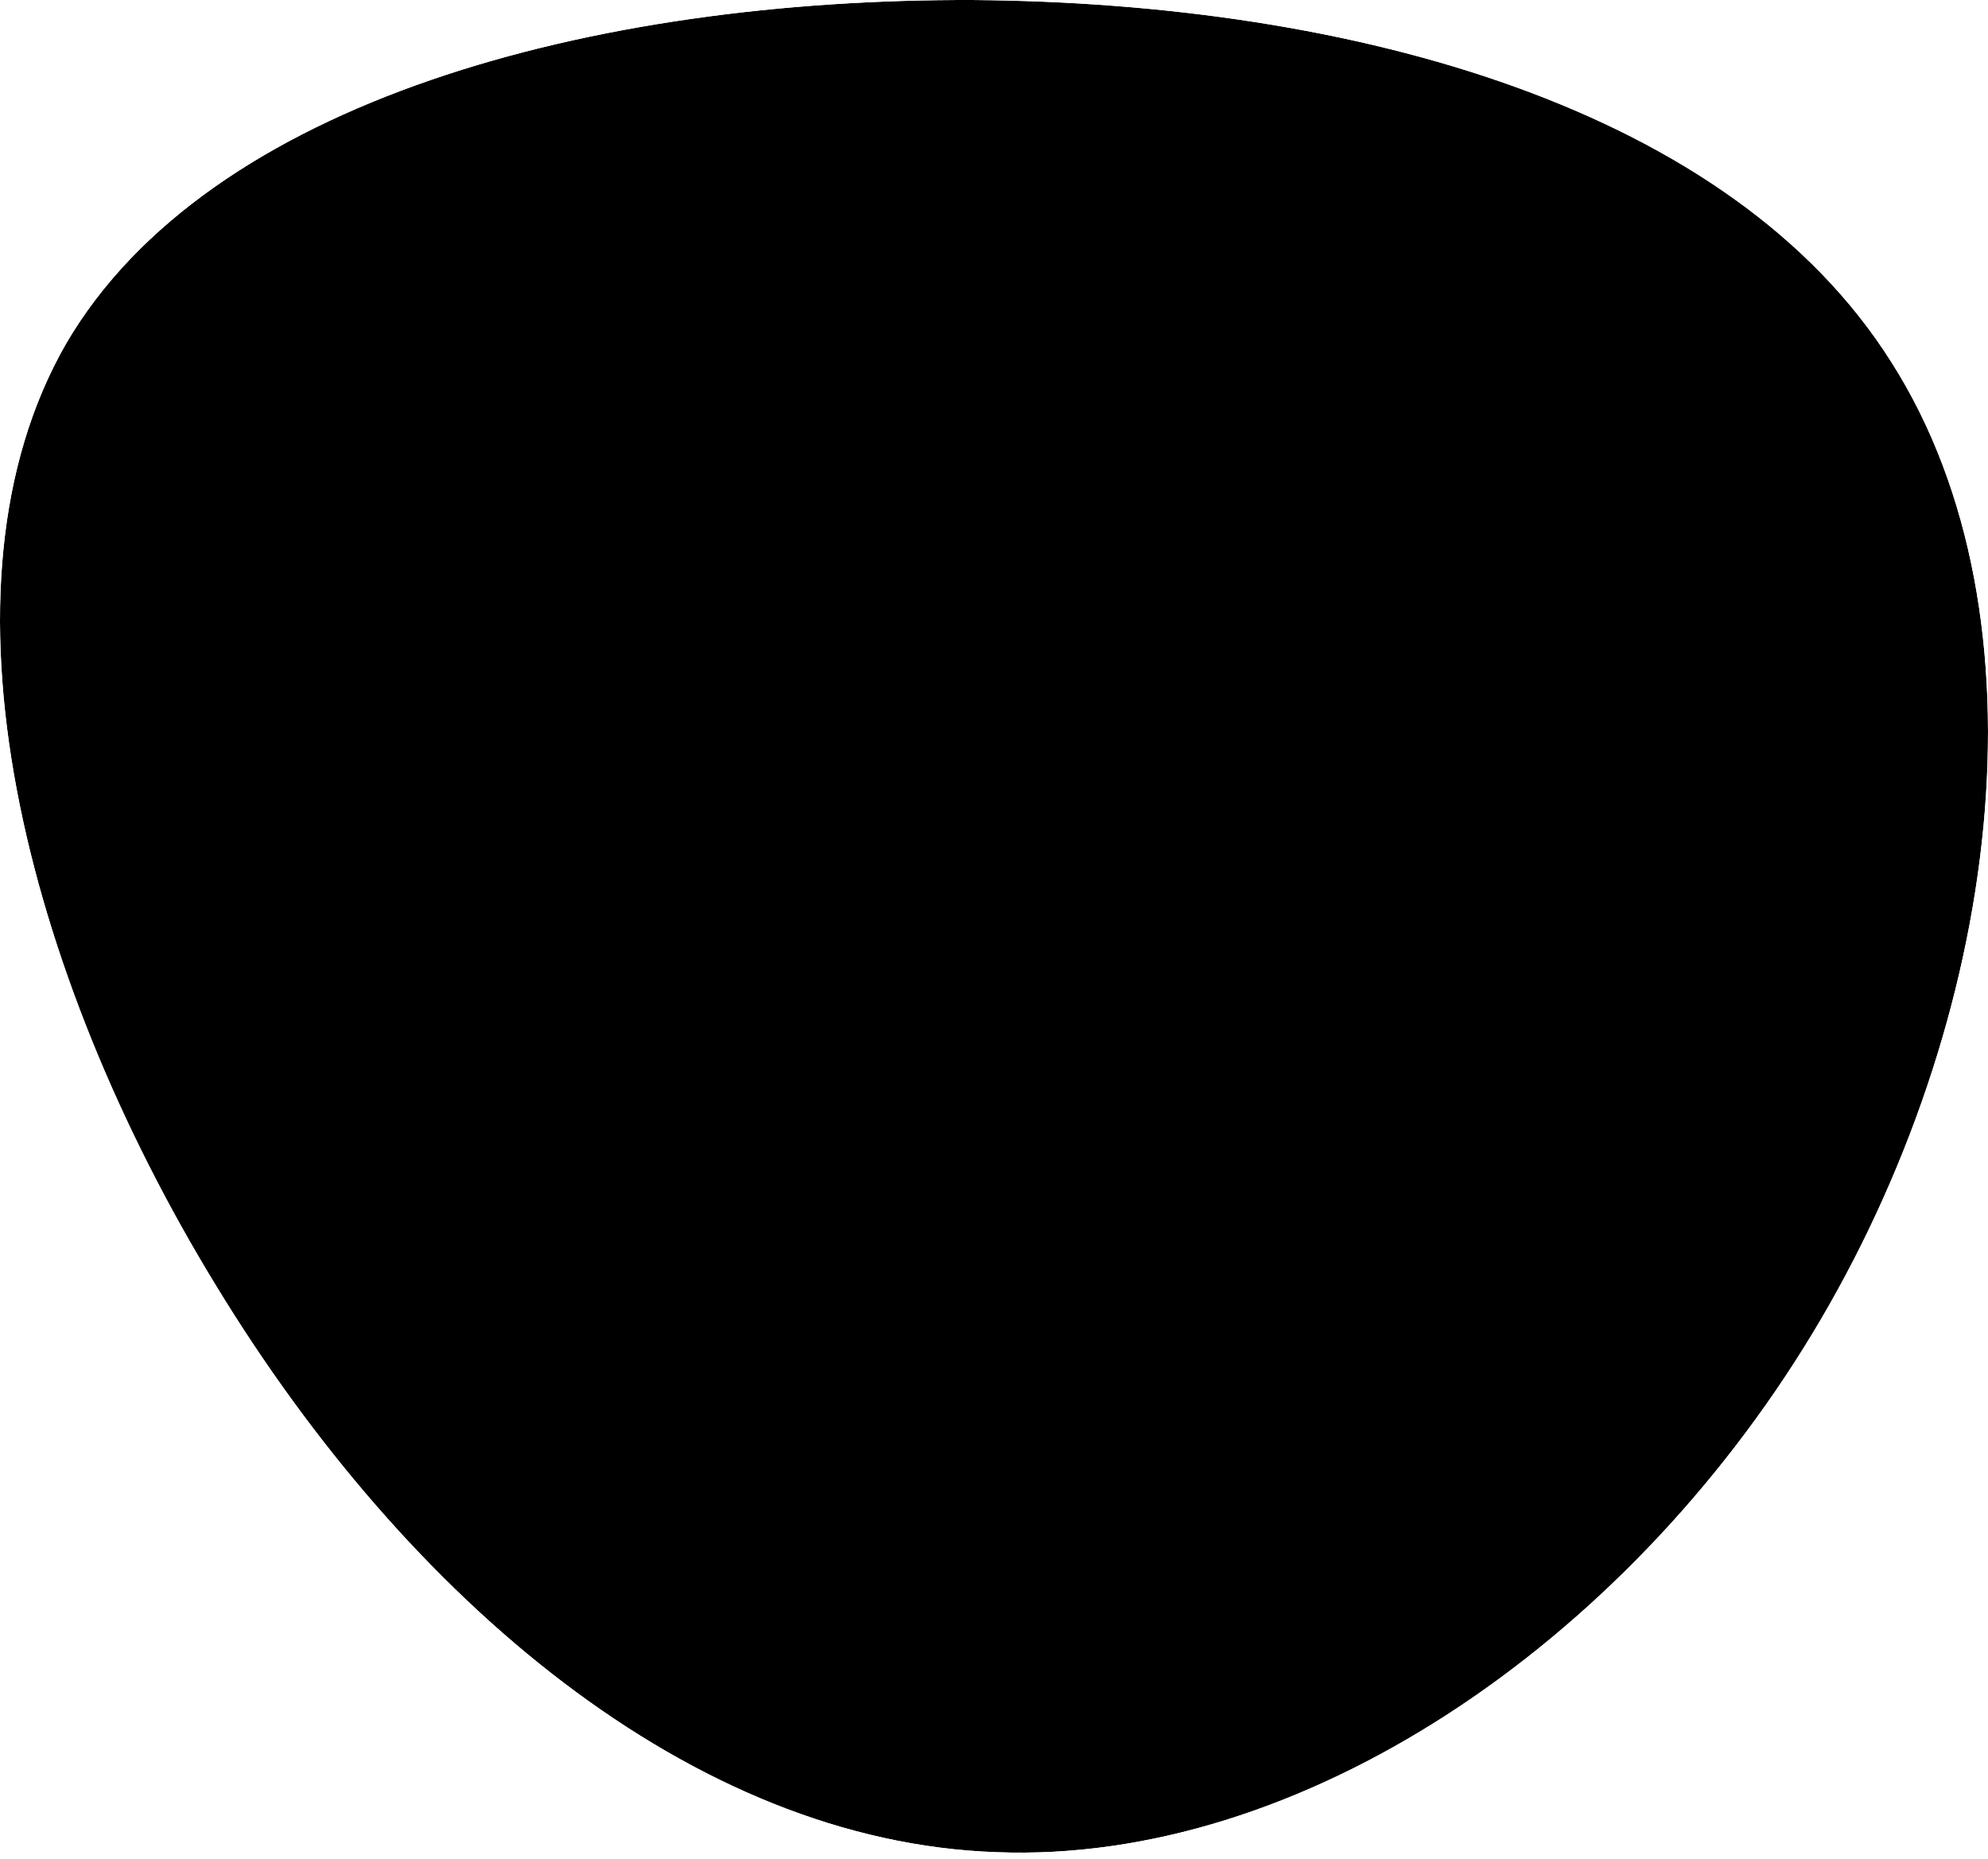
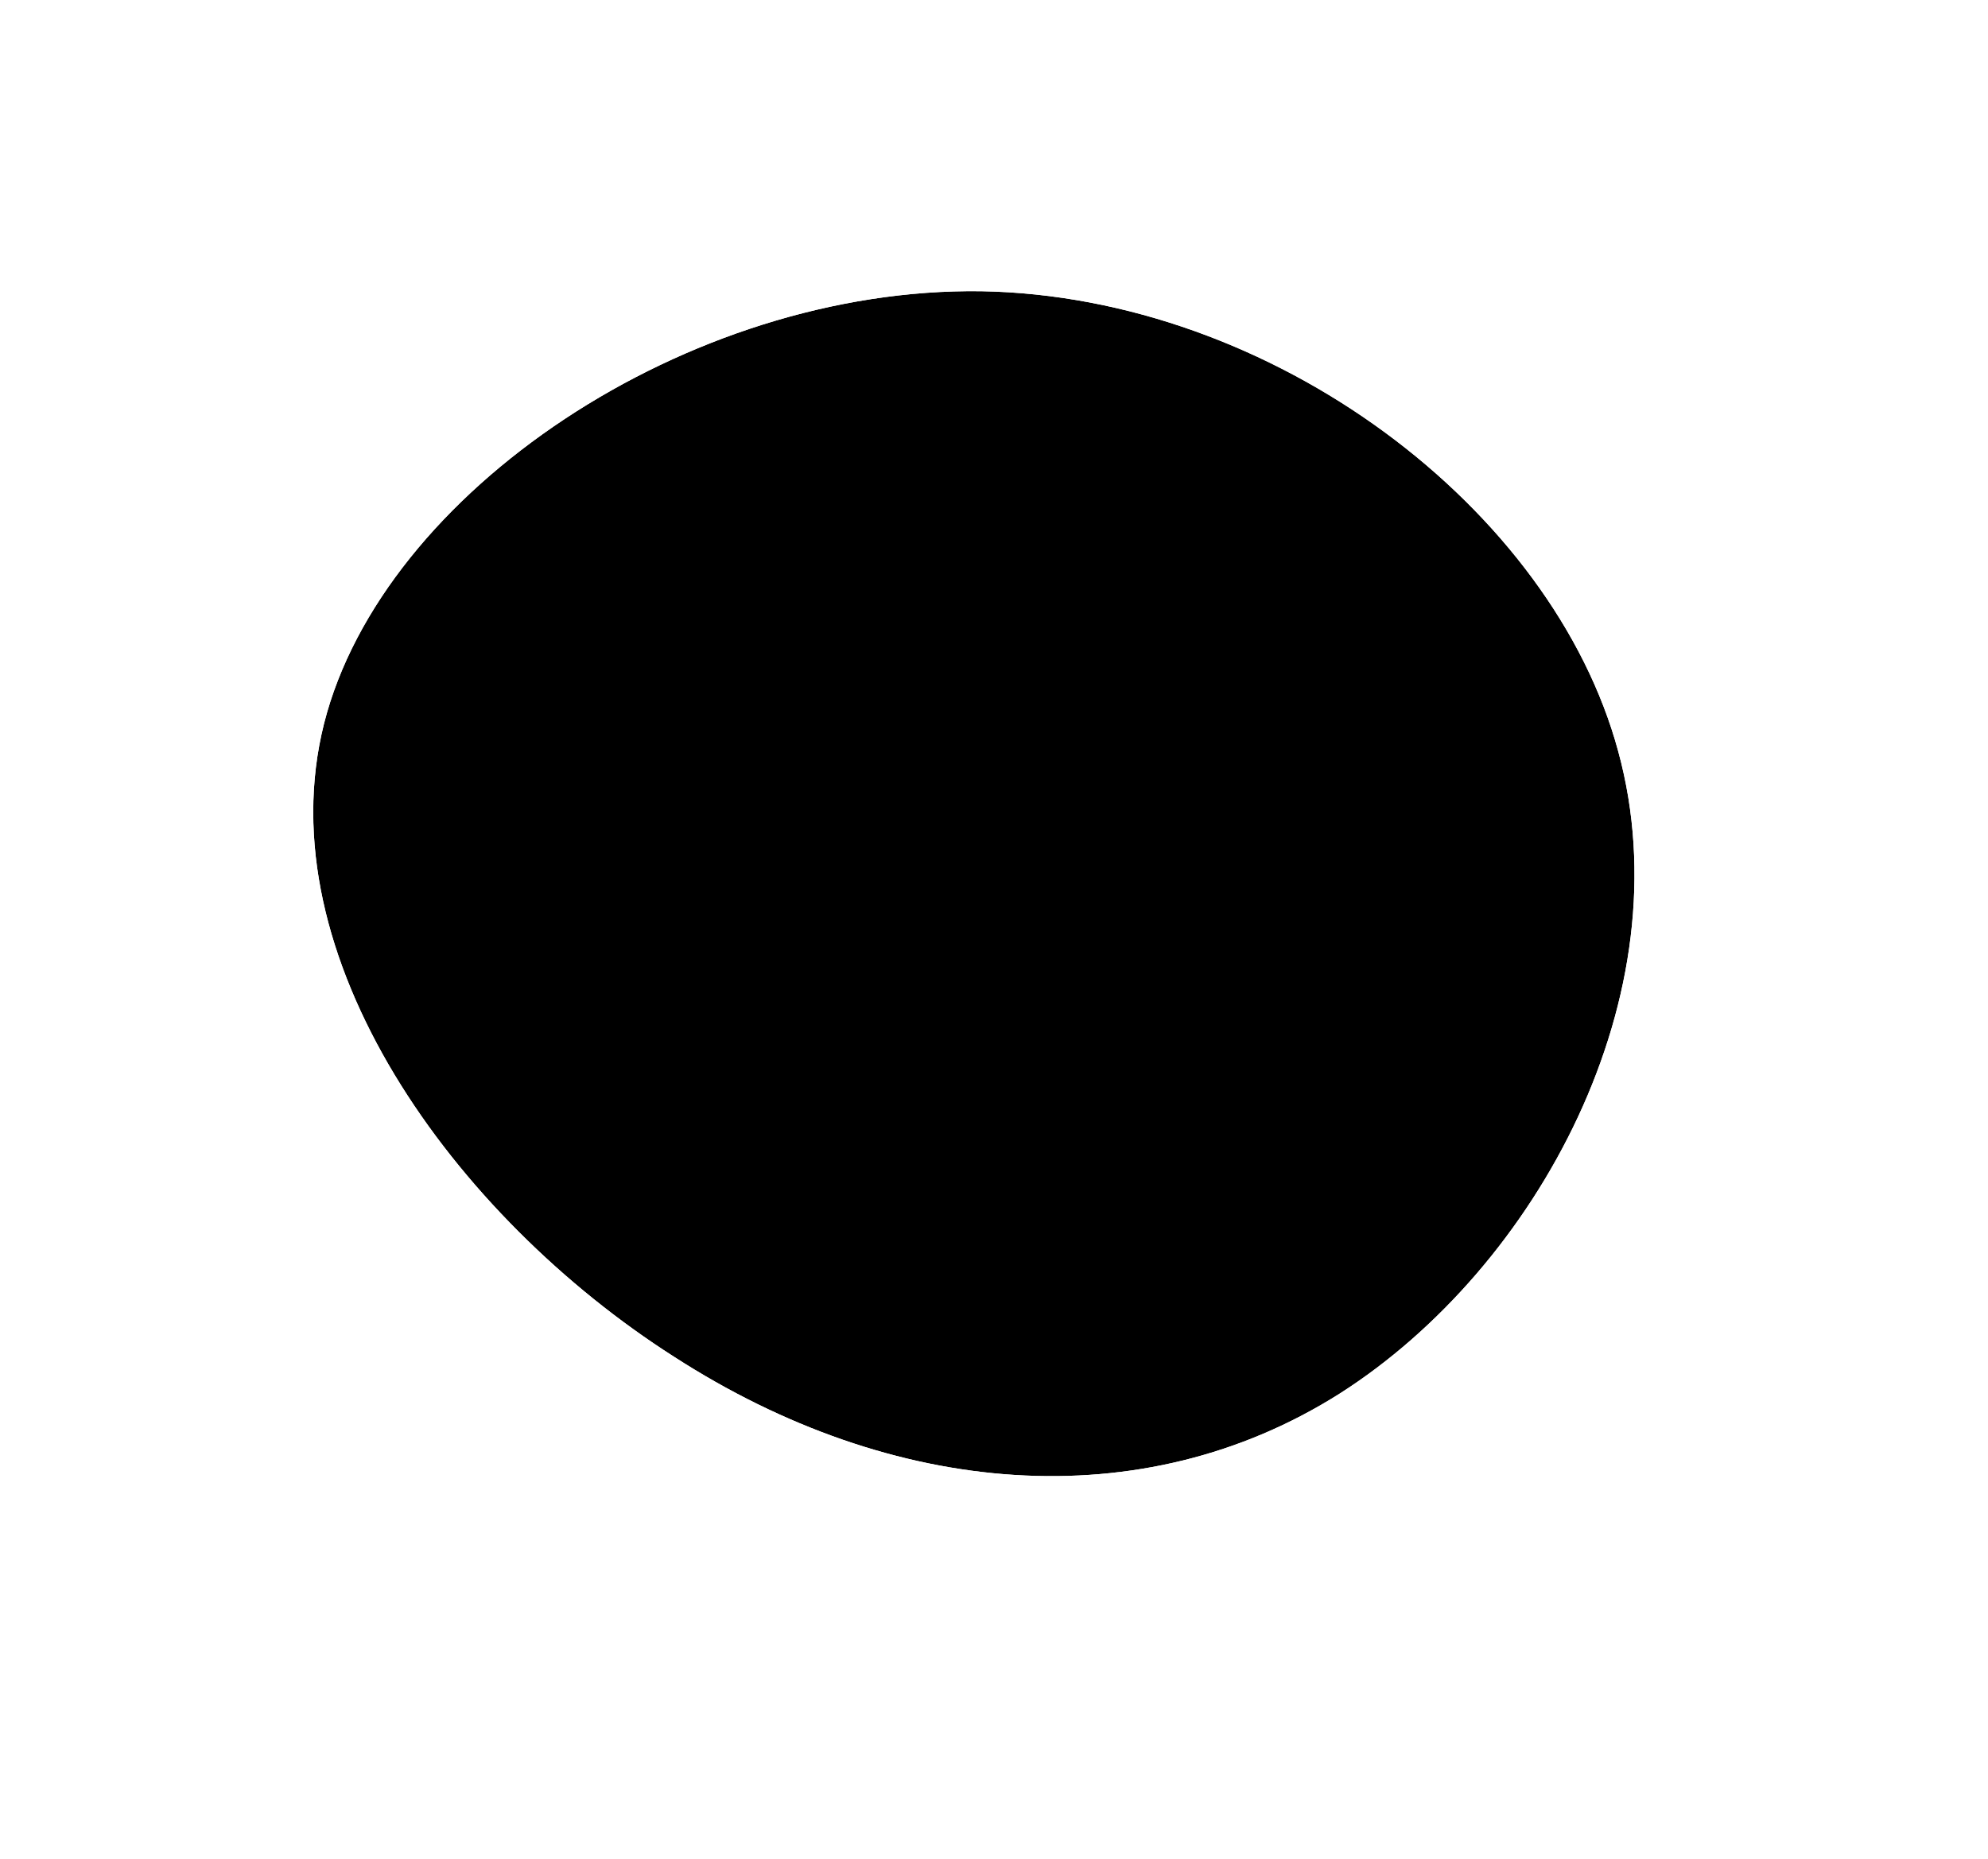
<svg xmlns="http://www.w3.org/2000/svg" viewBox="0 0 200 187">
  <mask id="mask0" mask-type="alpha">
-     <path d="M190.312 36.488C206.582 62.119 201.309 102.826 182.328 134.186C163.346 165.547          130.807 187.559 100.226 186.353C69.645 185.297 41.023 161.023 21.74 129.362C2.458          97.851 -7.485 59.103 6.676 34.528C20.987 10.103 59.703 -0.149 97.967          0.002C136.23 0.303 174.193 10.857 190.312 36.488Z" />
+     <path d="M62.8,-24.4C69.5,0.1,54.7,27.5,34.8,40.2C14.9,52.8,-10.2,50.7,-32.2,36.5C-54.3,22.4,-73.3,-3.8,       -67.4,-27.2C-61.5,-50.5,-30.8,-71.1,-1.3,-70.7C28.1,-70.2,56.2,-48.8,62.8,-24.4Z" transform="translate(100 100)" />
  </mask>
  <g mask="url(#mask0)">
-     <path d="M190.312 36.488C206.582 62.119 201.309 102.826 182.328 134.186C163.346          165.547 130.807 187.559 100.226 186.353C69.645 185.297 41.023 161.023 21.74          129.362C2.458 97.851 -7.485 59.103 6.676 34.528C20.987 10.103 59.703          -0.149 97.967 0.002C136.23 0.303 174.193 10.857 190.312 36.488Z" />
+     <path d="M62.8,-24.4C69.5,0.1,54.7,27.5,34.8,40.2C14.9,52.8,-10.2,50.7,-32.2,36.5C-54.3,22.4,-73.3,-3.8,       -67.4,-27.2C-61.5,-50.5,-30.8,-71.1,-1.3,-70.7C28.1,-70.2,56.2,-48.8,62.8,-24.4Z" transform="translate(100 100)" />
    <image href="" />
  </g>
</svg>
